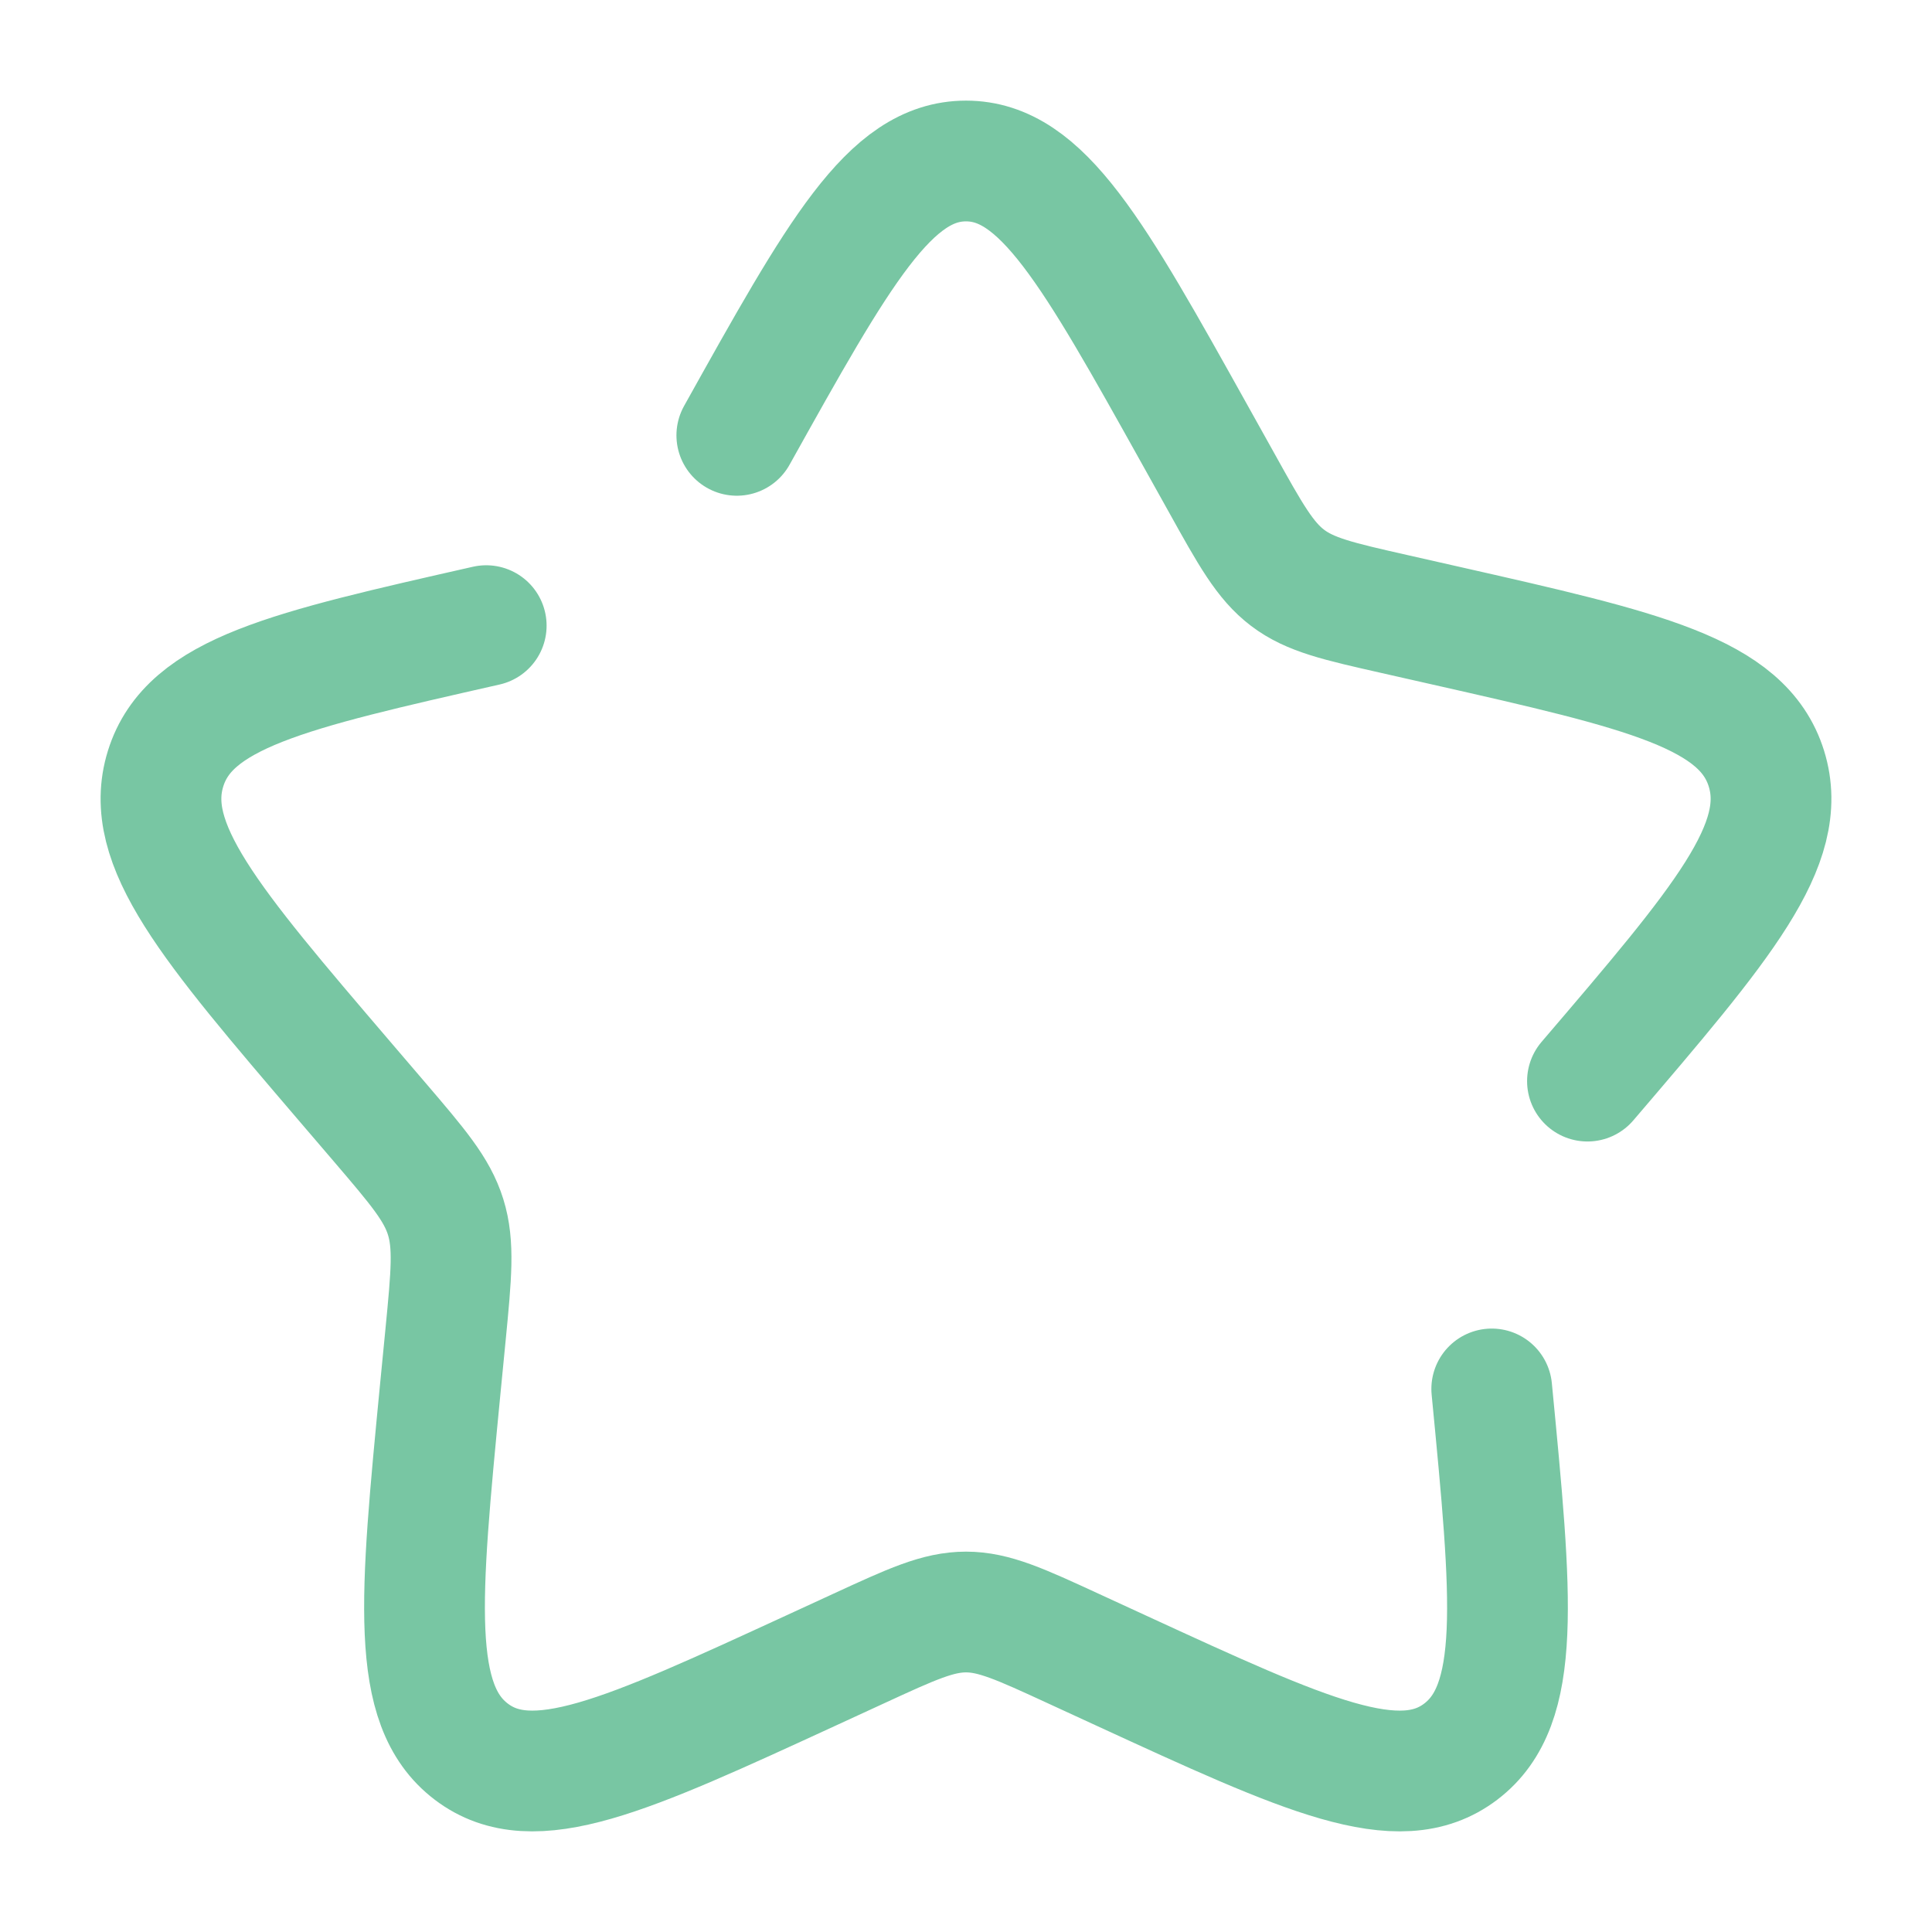
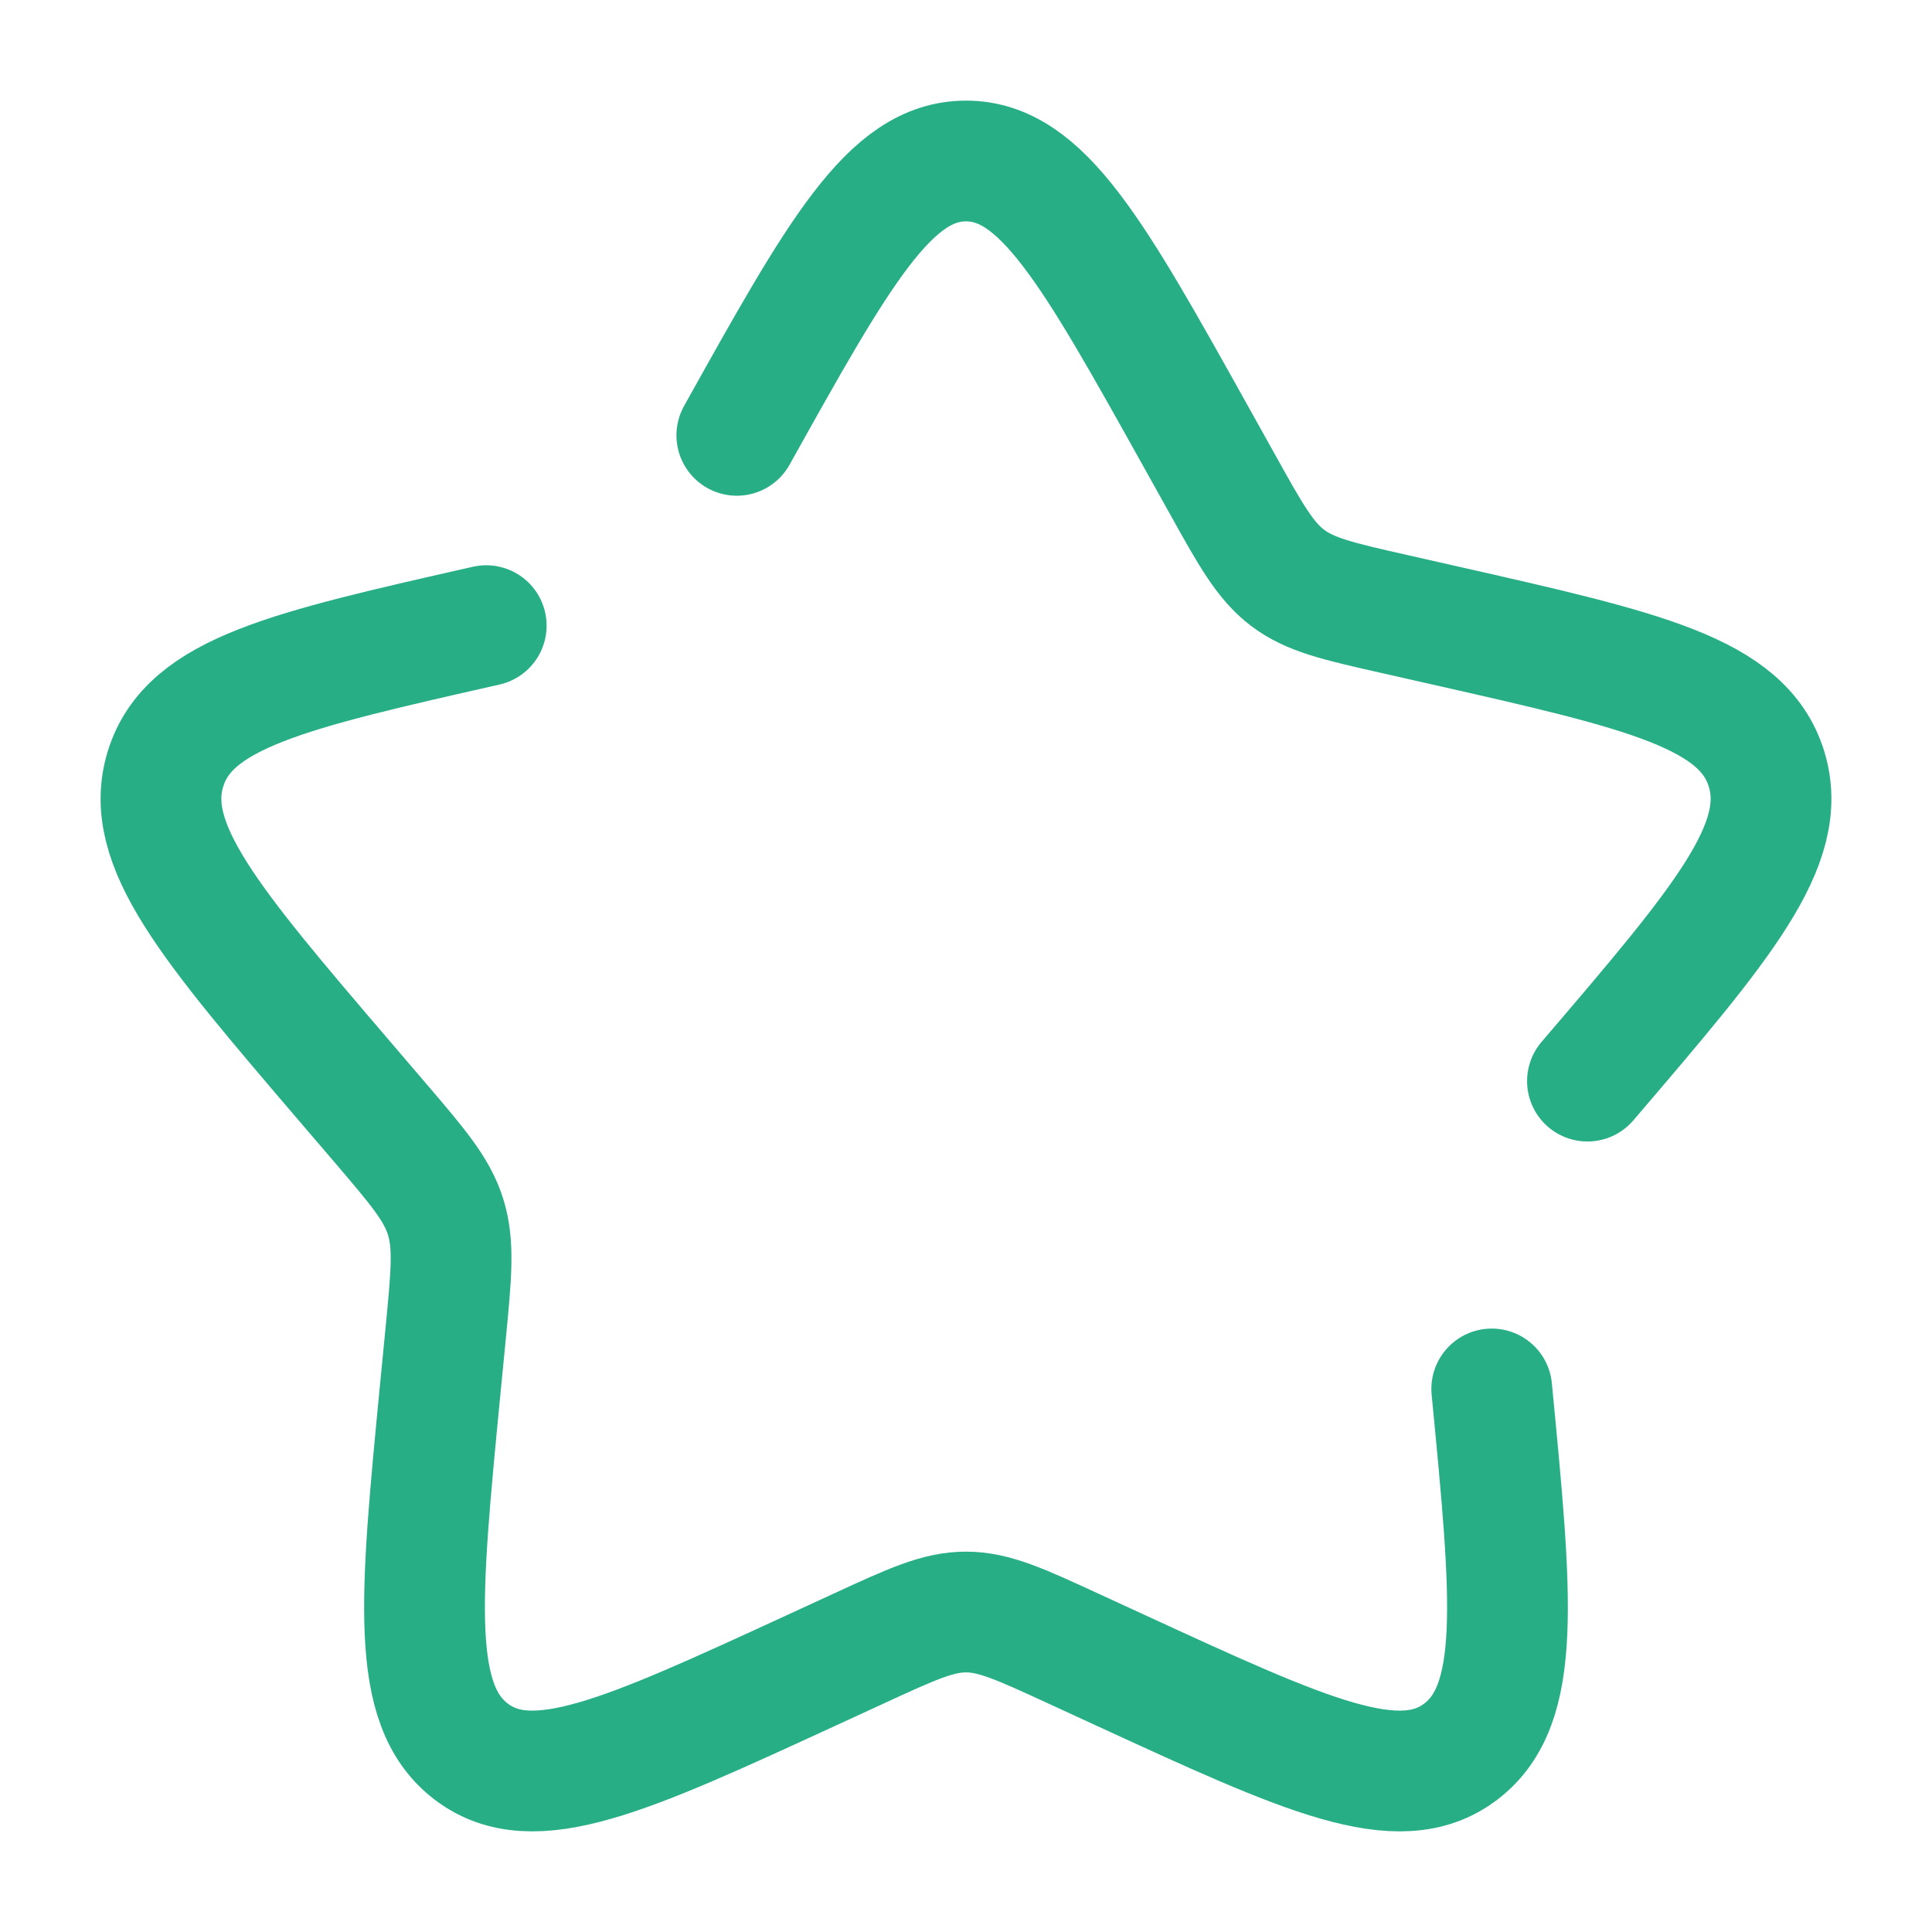
<svg xmlns="http://www.w3.org/2000/svg" id="star" width="1.3rem" height="1.3rem" viewBox="0 0 24 24" fill="none">
-   <path id="star" d="M6.04 7.772C3.58 8.329 2.35 8.607 2.057 9.548C1.765 10.489 2.603 11.469 4.28 13.43L4.714 13.937C5.19 14.494 5.429 14.773 5.536 15.118C5.643 15.462 5.607 15.834 5.535 16.578L5.469 17.254C5.216 19.871 5.089 21.179 5.855 21.76C6.621 22.342 7.773 21.811 10.076 20.751L10.671 20.477C11.326 20.175 11.653 20.025 12 20.025C12.347 20.025 12.674 20.175 13.329 20.477L13.924 20.751C16.227 21.811 17.379 22.342 18.145 21.76C18.911 21.179 18.784 19.871 18.531 17.254M19.72 13.43C21.397 11.469 22.235 10.489 21.943 9.548C21.65 8.607 20.42 8.329 17.96 7.772L17.324 7.628C16.625 7.47 16.276 7.391 15.995 7.178C15.714 6.965 15.534 6.642 15.175 5.996L14.847 5.408C13.58 3.136 12.947 2 12 2C11.053 2 10.42 3.136 9.153 5.408" stroke="#78C6A3" stroke-width="1.5" stroke-linecap="round" />
+   <path id="star" d="M6.04 7.772C3.58 8.329 2.35 8.607 2.057 9.548C1.765 10.489 2.603 11.469 4.28 13.43L4.714 13.937C5.19 14.494 5.429 14.773 5.536 15.118C5.643 15.462 5.607 15.834 5.535 16.578L5.469 17.254C5.216 19.871 5.089 21.179 5.855 21.76C6.621 22.342 7.773 21.811 10.076 20.751L10.671 20.477C11.326 20.175 11.653 20.025 12 20.025C12.347 20.025 12.674 20.175 13.329 20.477L13.924 20.751C16.227 21.811 17.379 22.342 18.145 21.76C18.911 21.179 18.784 19.871 18.531 17.254M19.72 13.43C21.397 11.469 22.235 10.489 21.943 9.548C21.65 8.607 20.42 8.329 17.96 7.772L17.324 7.628C16.625 7.47 16.276 7.391 15.995 7.178C15.714 6.965 15.534 6.642 15.175 5.996L14.847 5.408C13.58 3.136 12.947 2 12 2C11.053 2 10.42 3.136 9.153 5.408" stroke="#27AE85" stroke-width="1.5" stroke-linecap="round" />
</svg>
